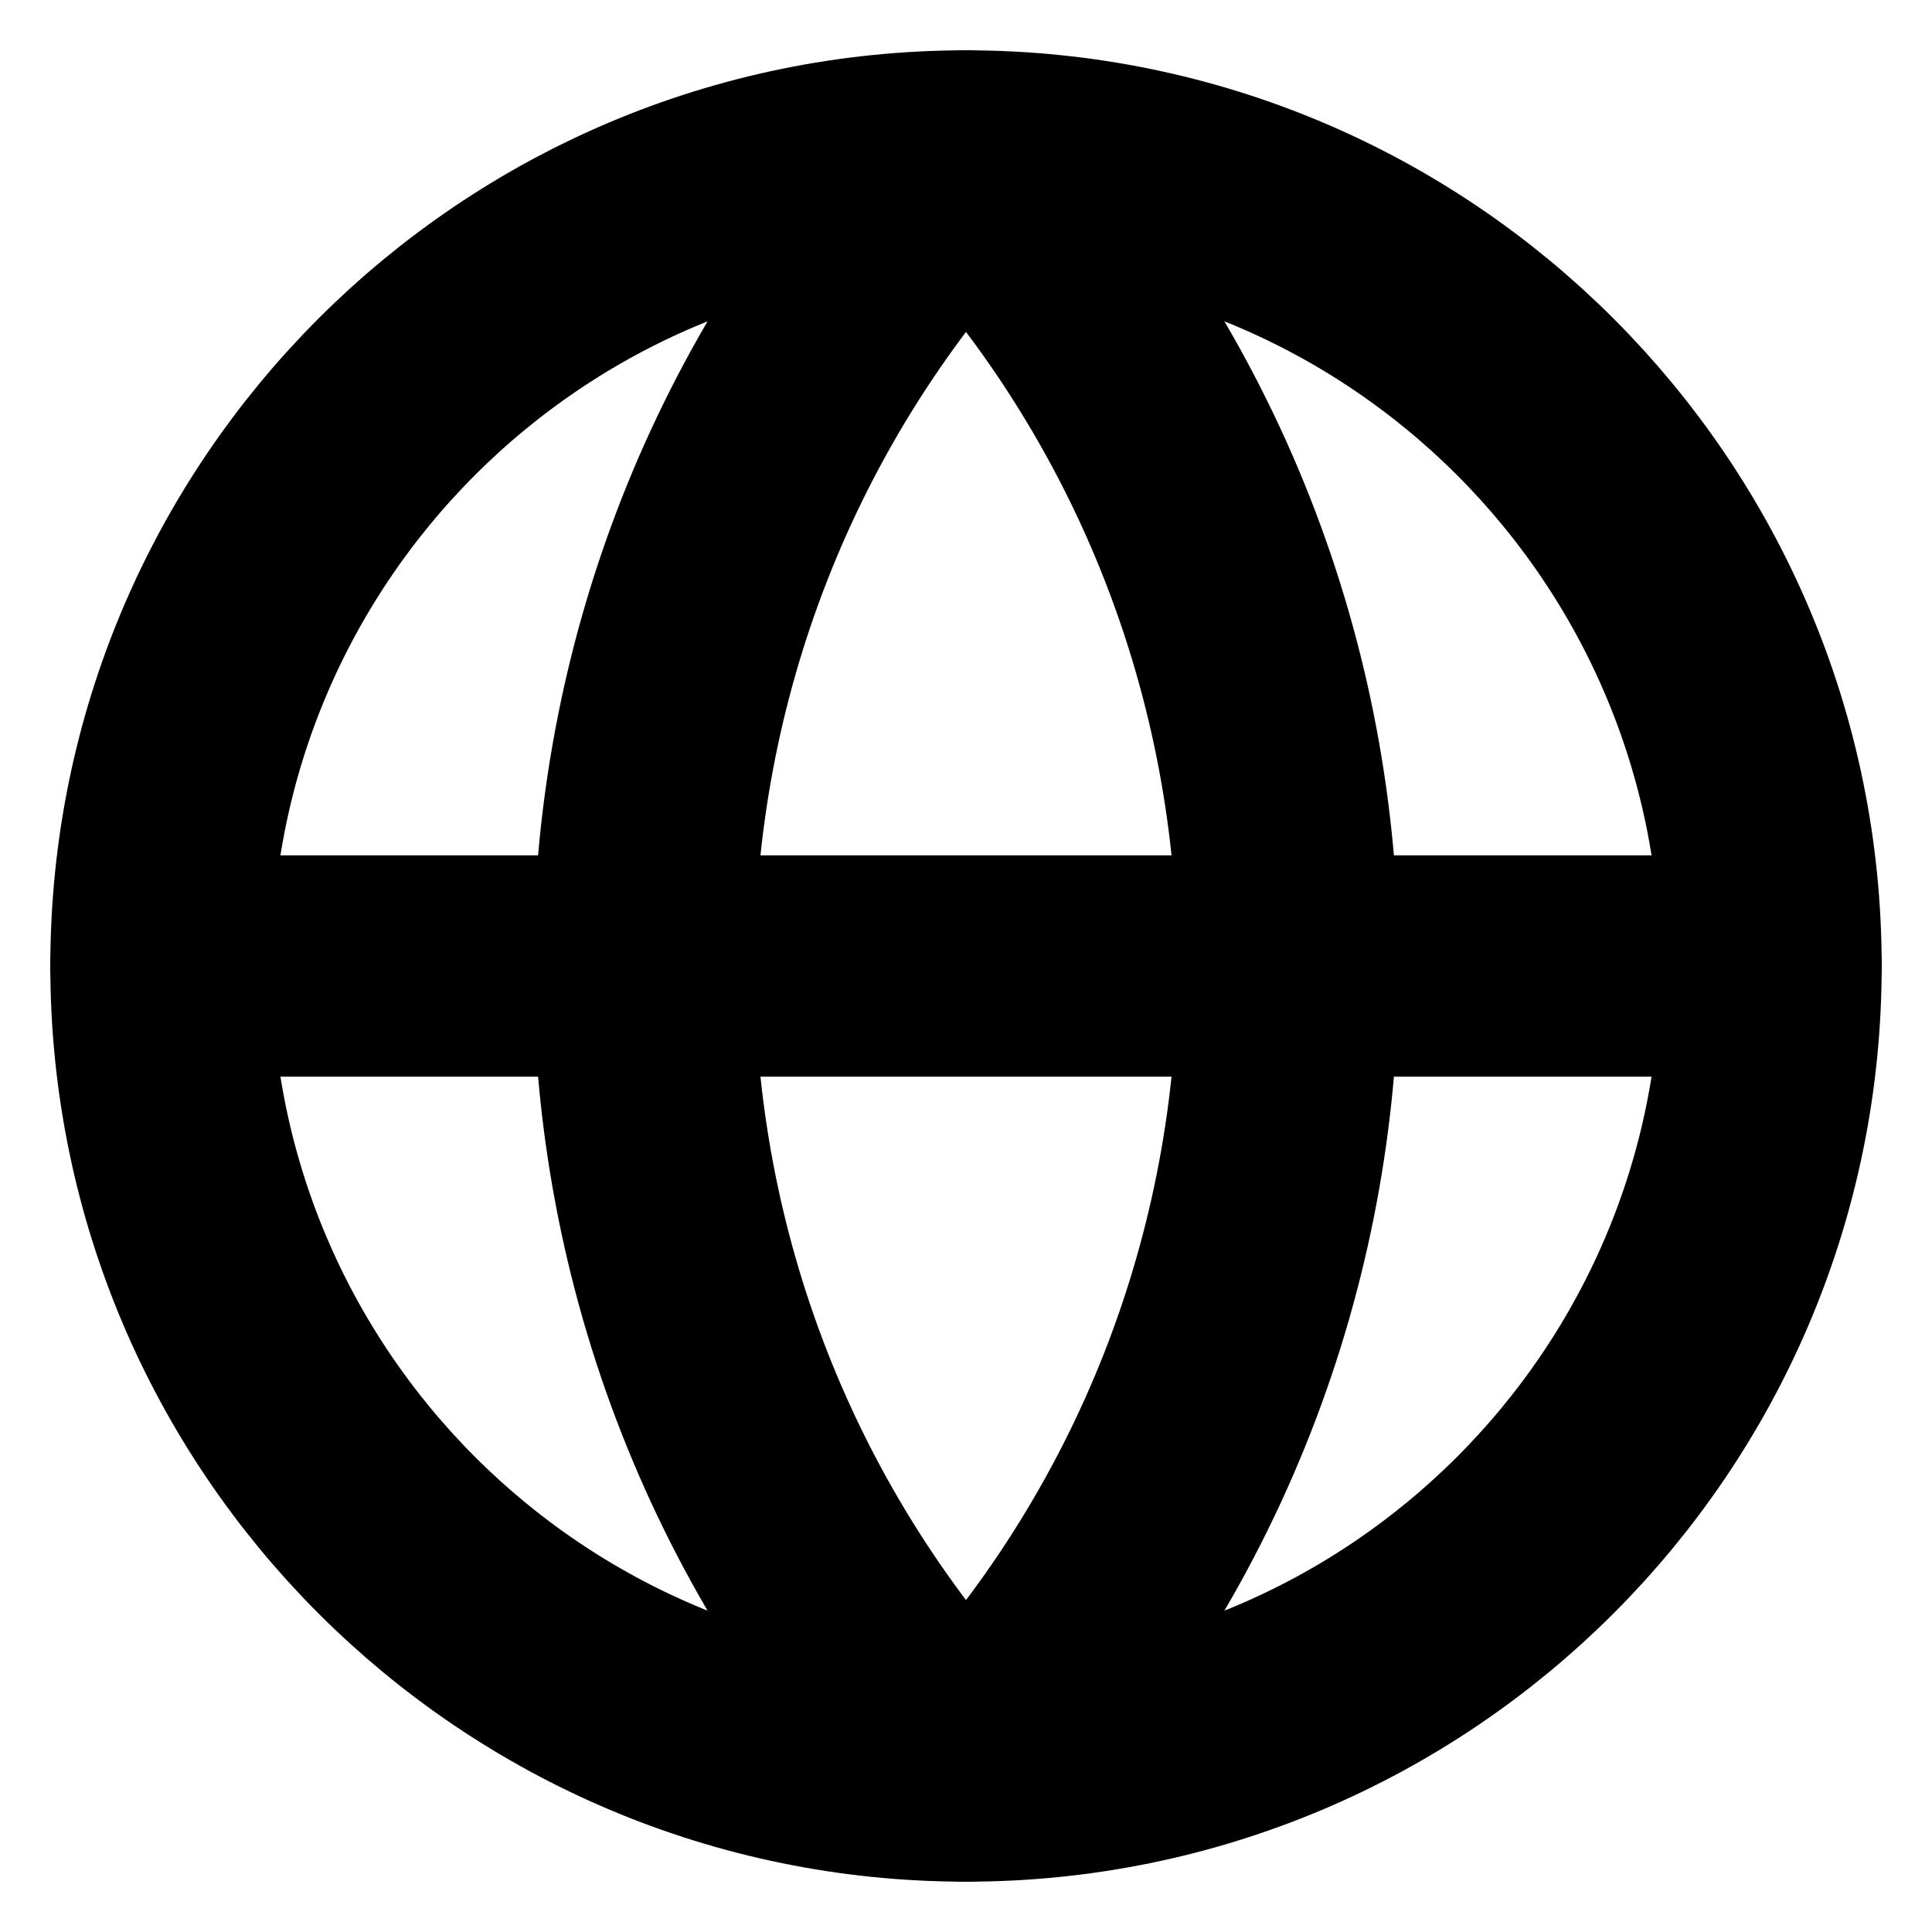
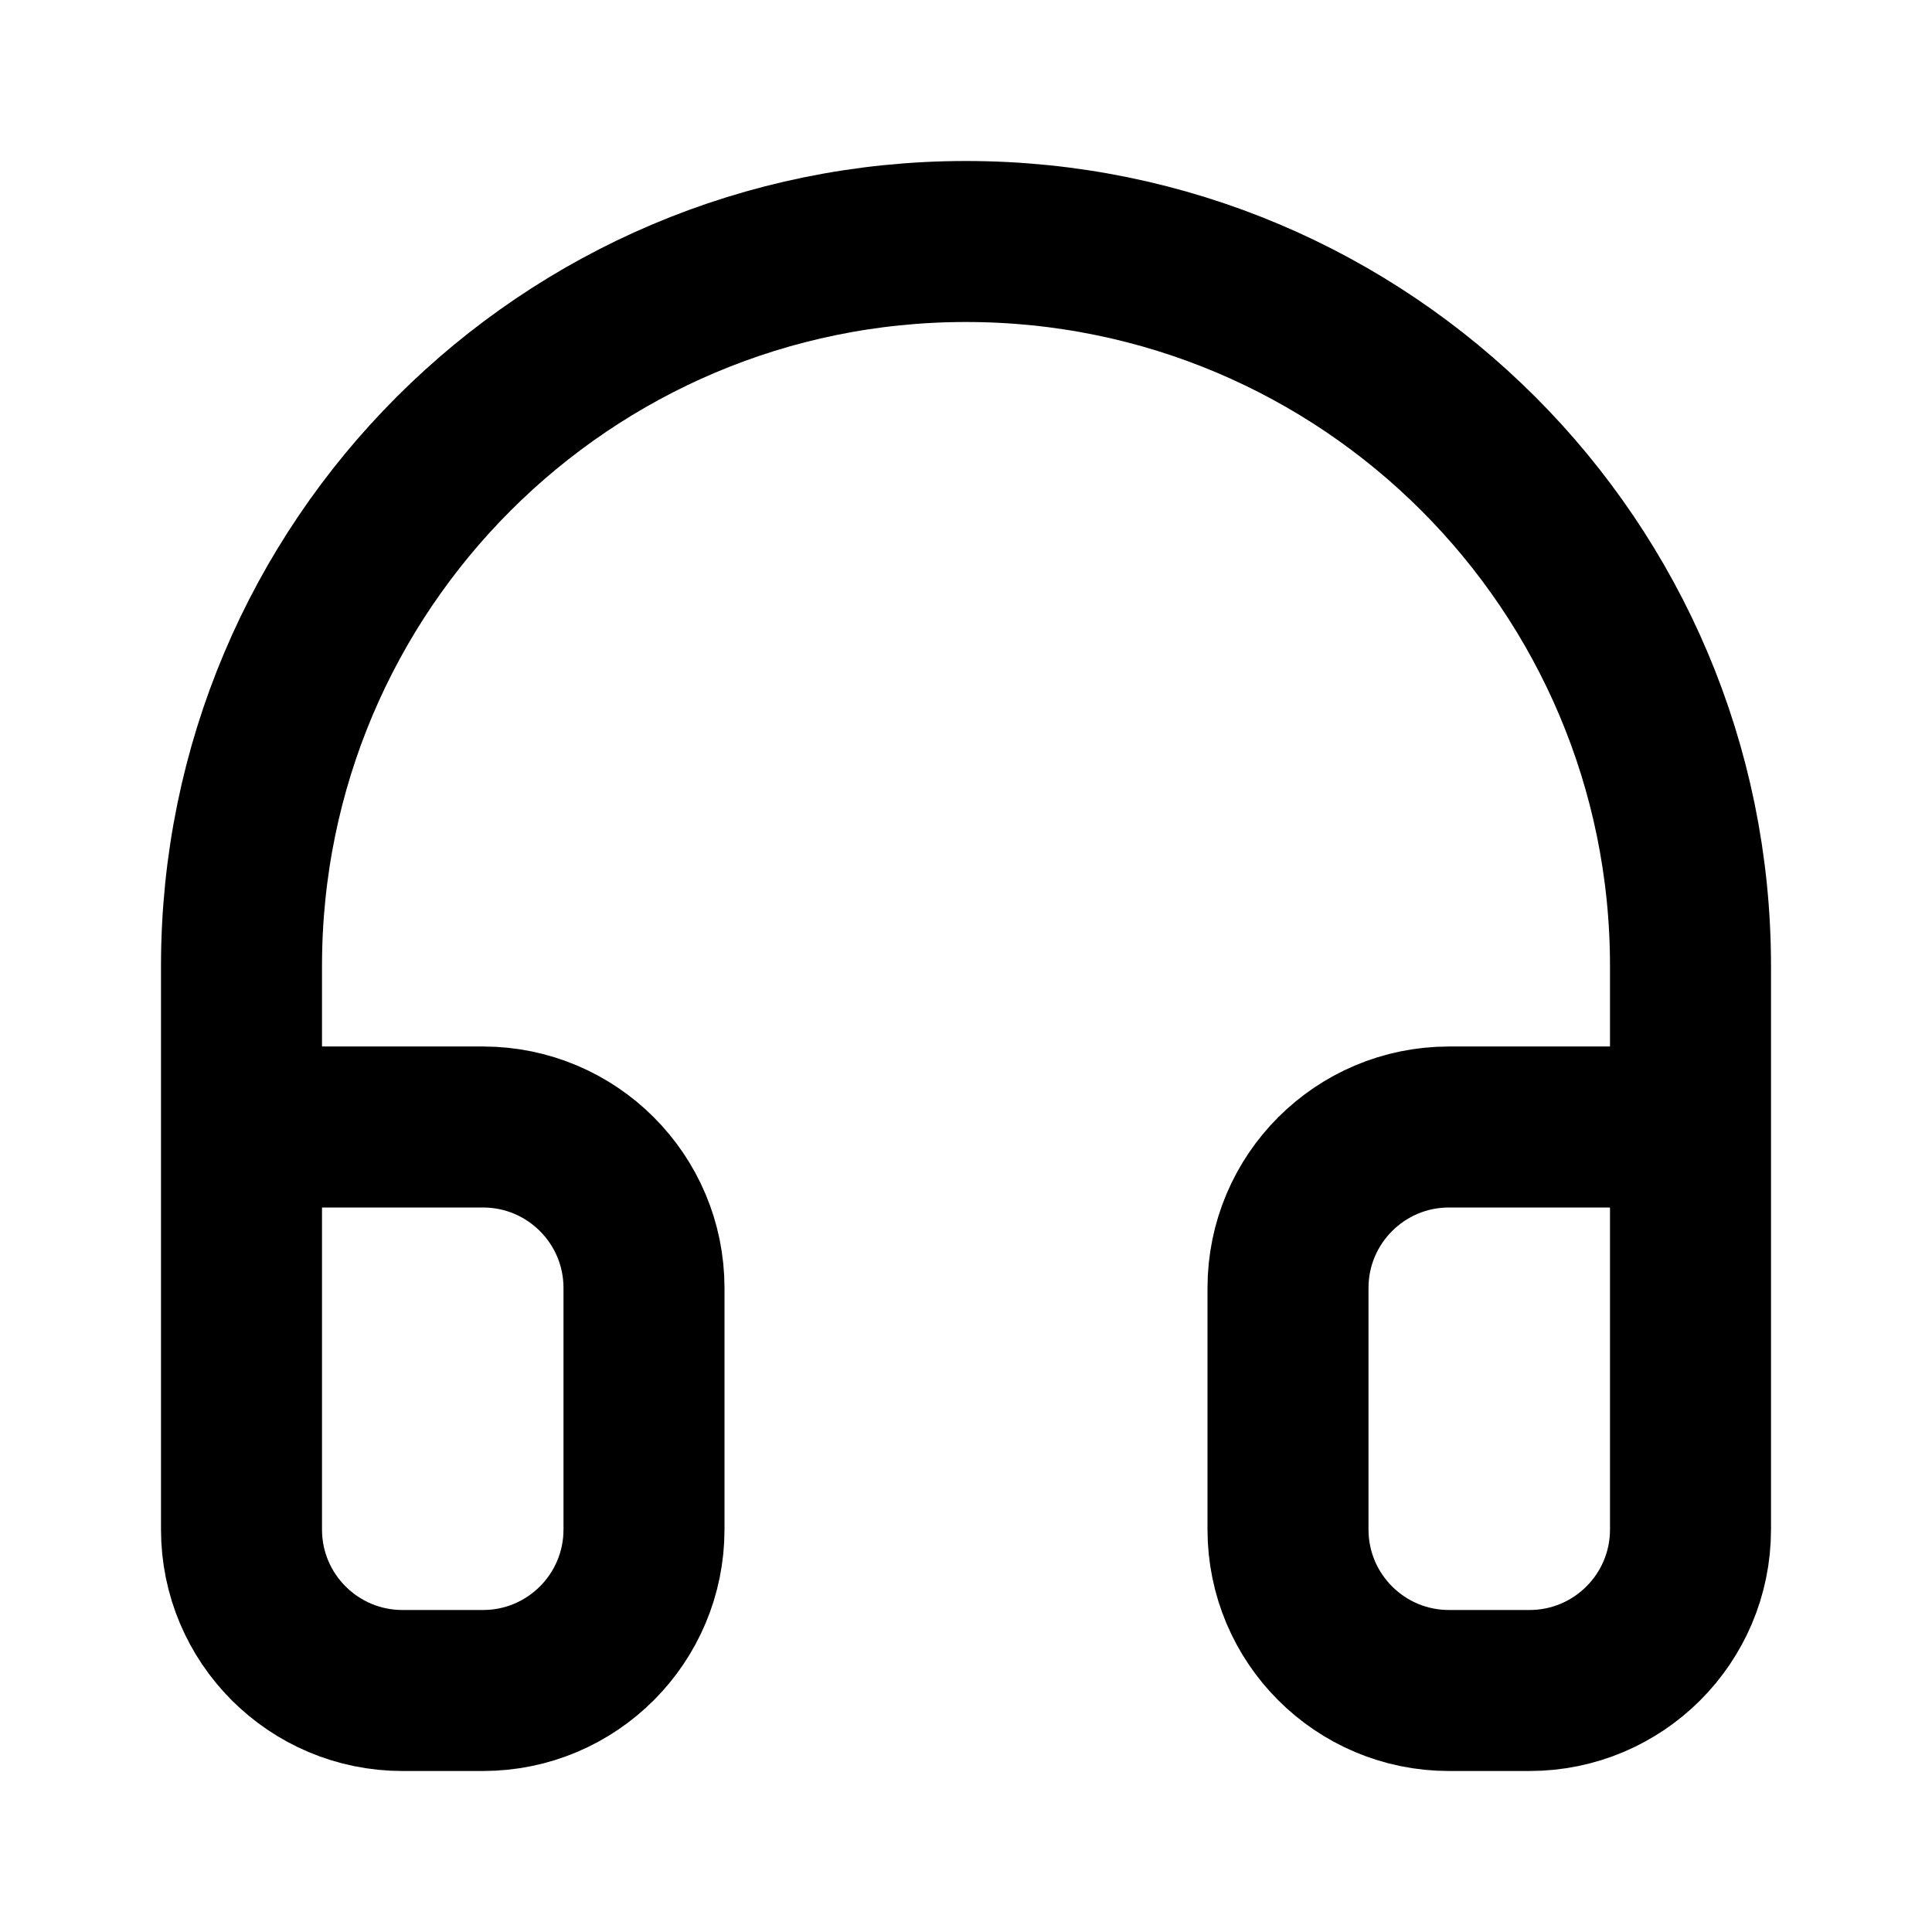
- <svg xmlns="http://www.w3.org/2000/svg" width="256" height="256" viewBox="0 0 24 24" fill="none" stroke="currentColor" stroke-width="2.75" stroke-linecap="round" stroke-linejoin="round" class="lucide lucide-globe-icon lucide-globe">
-   <circle cx="12" cy="12" r="10" />
-   <path d="M12 2a14.5 14.5 0 0 0 0 20 14.5 14.5 0 0 0 0-20" />
-   <path d="M2 12h20" />
+ <svg xmlns="http://www.w3.org/2000/svg" width="24" height="24" viewBox="0 0 24 24" fill="none" stroke="currentColor" stroke-width="2" stroke-linecap="round" stroke-linejoin="round" class="lucide lucide-headphones-icon lucide-headphones">
+   <path d="M3 14h3a2 2 0 0 1 2 2v3a2 2 0 0 1-2 2H5a2 2 0 0 1-2-2v-7a9 9 0 0 1 18 0v7a2 2 0 0 1-2 2h-1a2 2 0 0 1-2-2v-3a2 2 0 0 1 2-2h3" />
</svg>
